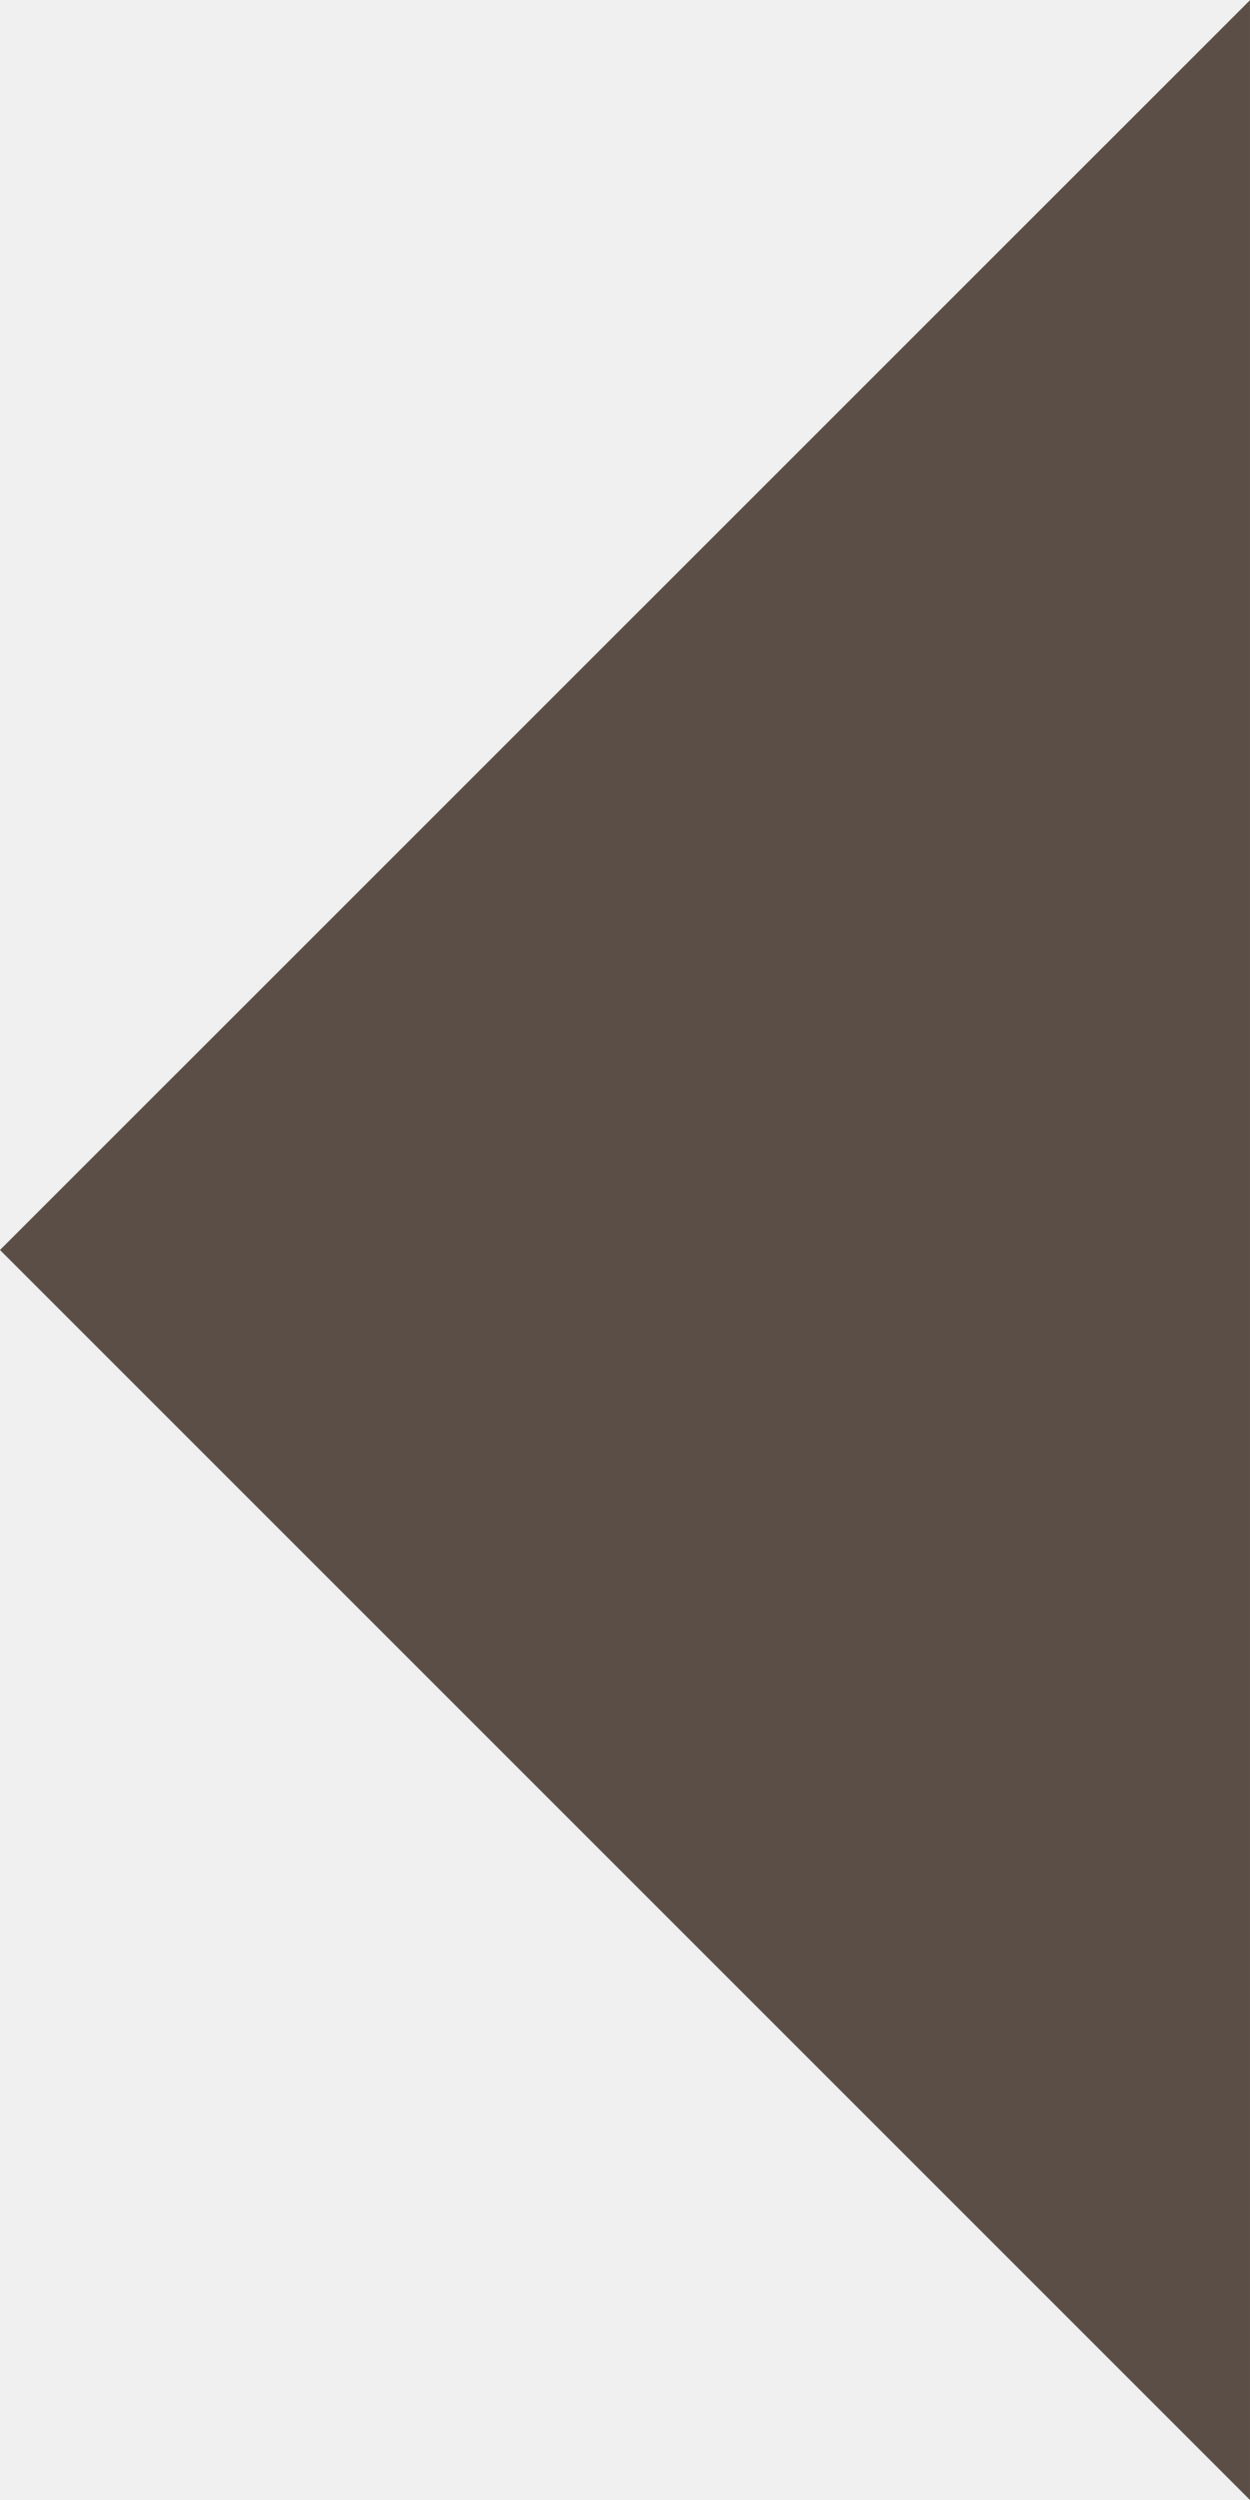
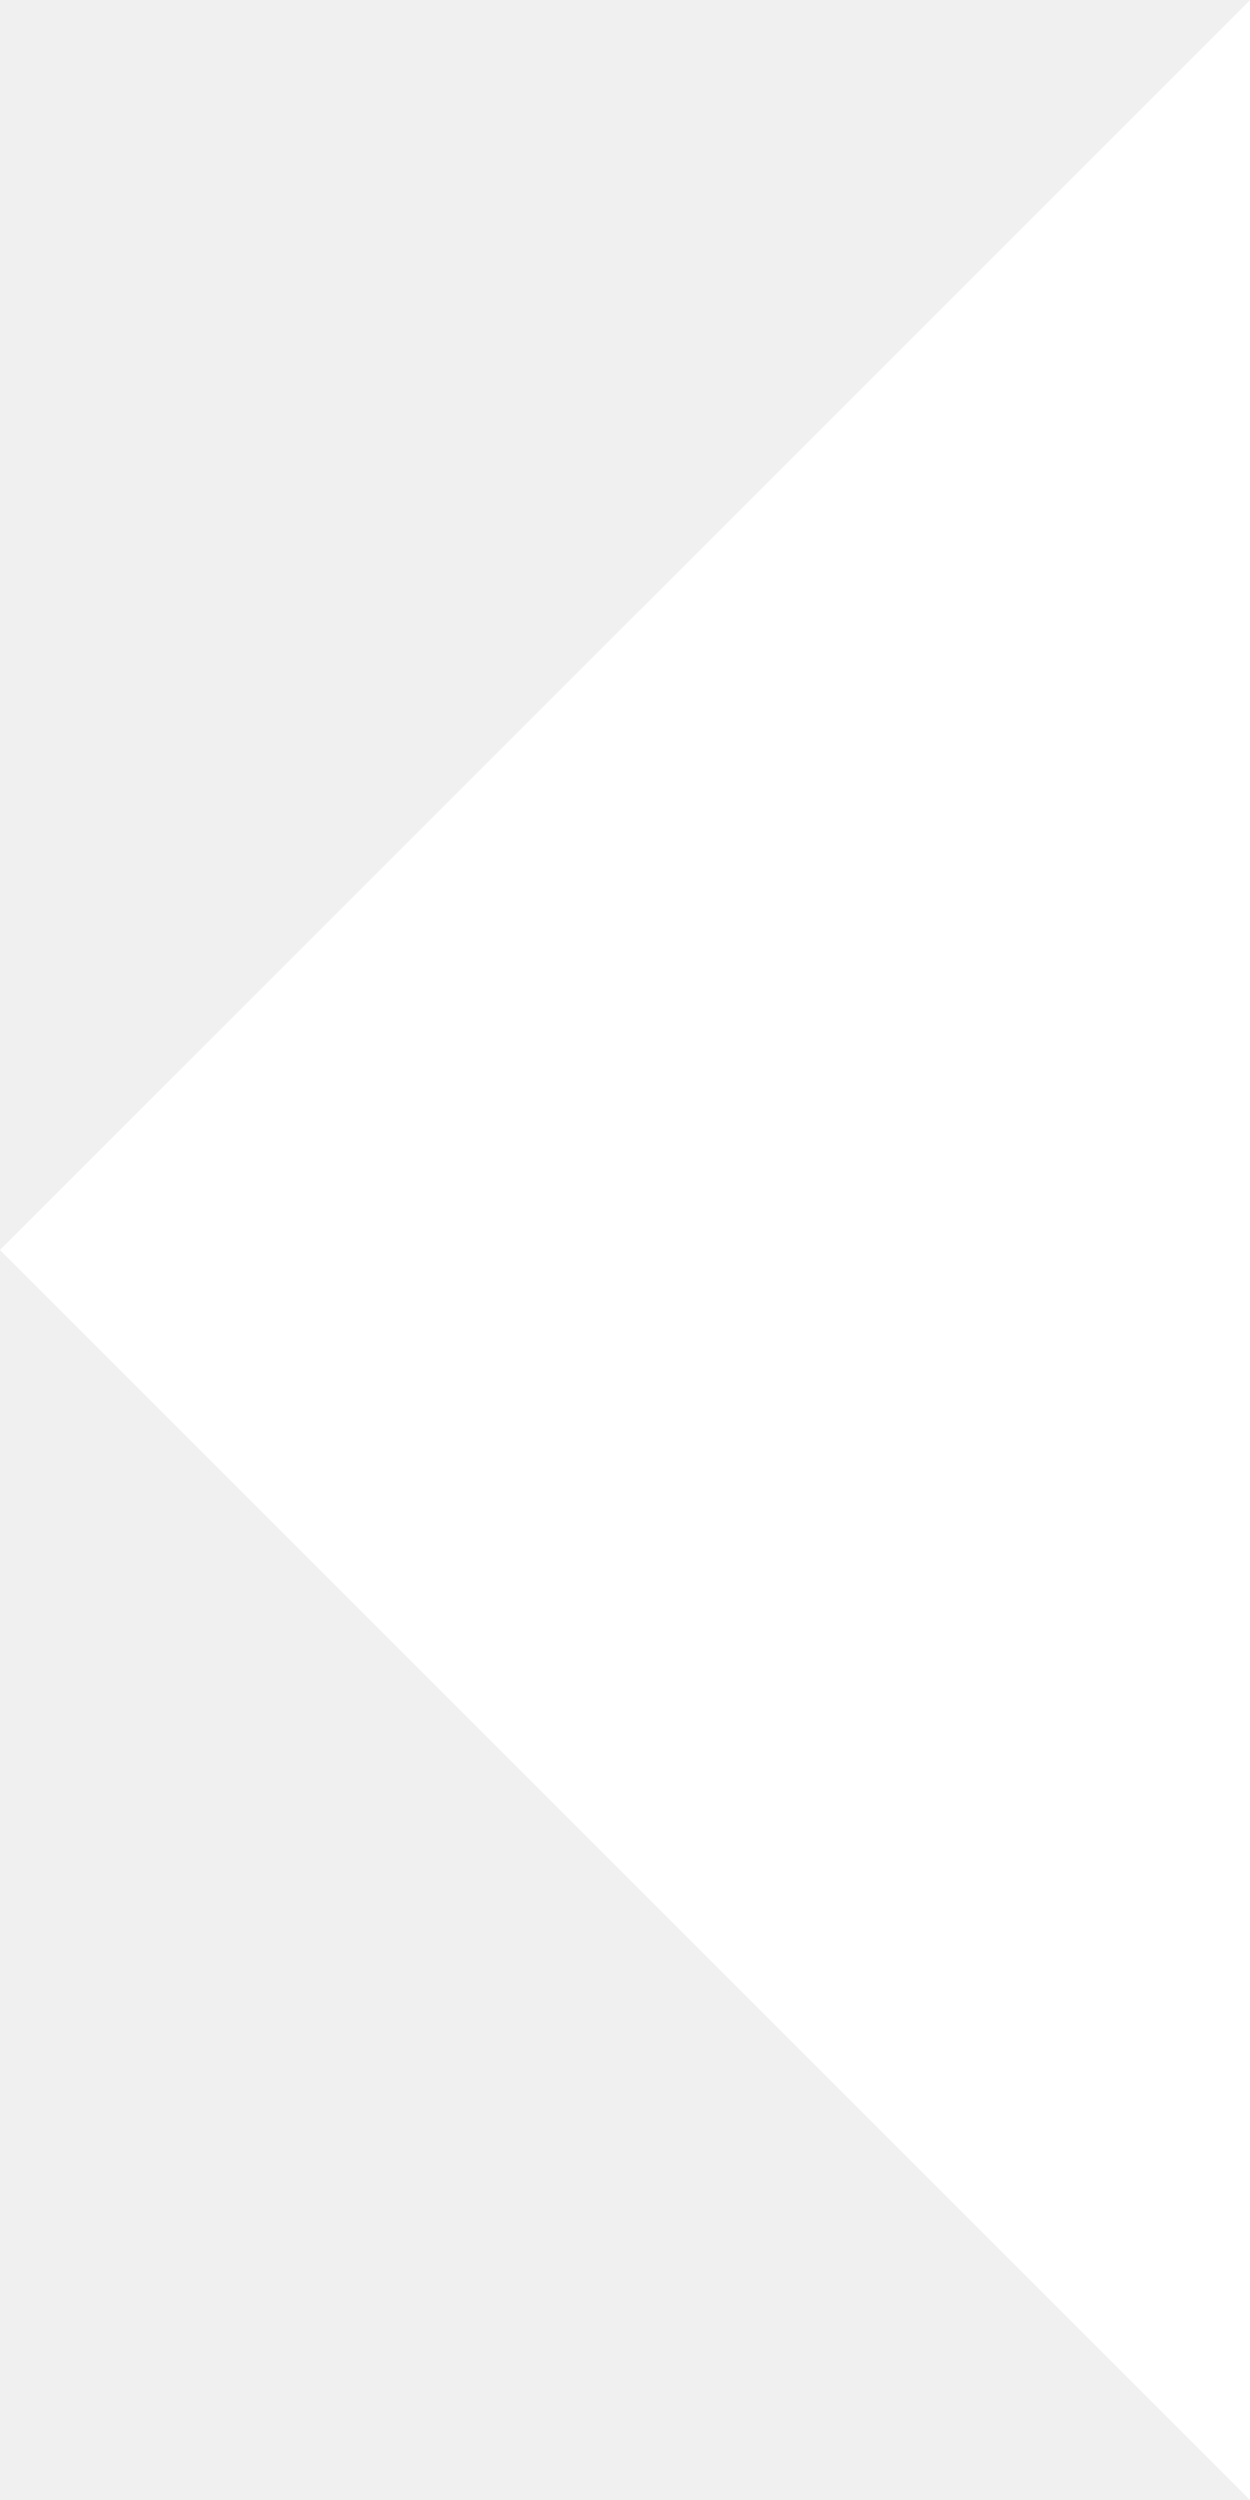
<svg xmlns="http://www.w3.org/2000/svg" width="7px" height="14px" viewBox="0 0 7 14" version="1.1">
  <g id="Symbols" stroke="none" stroke-width="1" fill="none" fill-rule="evenodd">
-     <g id="arrow/left" fill="#5b4e46">
+     <g id="arrow/left" fill="#FFFFFF">
      <polygon id="Page-1-Copy-4" transform="translate(3.49993, 7.000369) scale(-1, 1) translate(-3.49993, -7.000369) " points="-0 14 7 7 -0 0.001" />
    </g>
  </g>
</svg>
